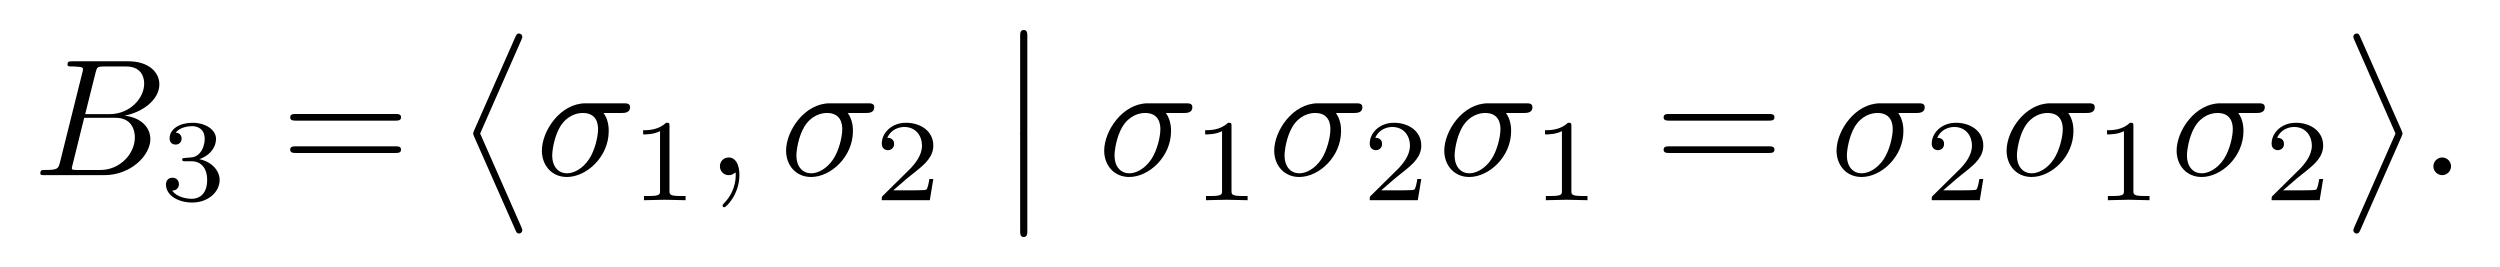
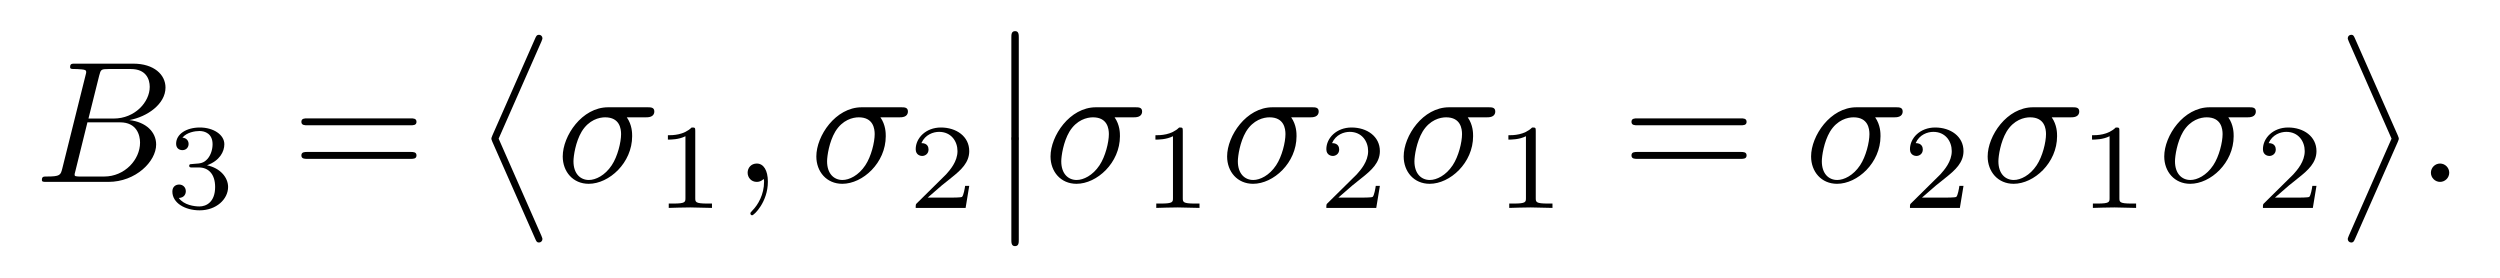
- <svg xmlns="http://www.w3.org/2000/svg" xmlns:xlink="http://www.w3.org/1999/xlink" version="1.1" width="149.335pt" height="15.94pt" viewBox="0 0 149.335 15.94">
+ <svg xmlns="http://www.w3.org/2000/svg" xmlns:xlink="http://www.w3.org/1999/xlink" version="1.1" width="143.8pt" height="15.94pt" viewBox="0 0 143.8 15.94">
  <defs>
    <path id="g3-1" d="M3.496 11.334C3.566 11.494 3.596 11.554 3.715 11.554C3.825 11.554 3.914 11.464 3.914 11.354C3.914 11.344 3.914 11.295 3.855 11.165L1.394 5.578L3.855-.01C3.914-.139 3.914-.189 3.914-.199C3.914-.309 3.825-.398 3.715-.398C3.586-.398 3.556-.319 3.496-.189L1.036 5.388C.976 5.518 .976 5.568 .976 5.578S.976 5.637 1.036 5.767L3.496 11.334Z" />
    <path id="g3-2" d="M3.297 5.578L.837 11.165C.777 11.295 .777 11.344 .777 11.354C.777 11.464 .867 11.554 .976 11.554C1.106 11.554 1.135 11.474 1.195 11.344L3.655 5.767C3.715 5.637 3.715 5.588 3.715 5.578S3.715 5.518 3.655 5.388L1.195-.179C1.125-.339 1.096-.398 .976-.398C.867-.398 .777-.309 .777-.199C.777-.189 .777-.139 .837-.01L3.297 5.578Z" />
    <path id="g3-3" d="M1.444 5.817C1.444 5.976 1.444 6.185 1.653 6.185C1.872 6.185 1.872 5.986 1.872 5.817V.159C1.872 0 1.872-.209 1.663-.209C1.444-.209 1.444-.01 1.444 .159V5.817Z" />
    <path id="g2-1" d="M6.843-3.257C6.992-3.257 7.181-3.257 7.181-3.456S6.992-3.655 6.852-3.655H.886C.747-3.655 .558-3.655 .558-3.456S.747-3.257 .896-3.257H6.843ZM6.852-1.325C6.992-1.325 7.181-1.325 7.181-1.524S6.992-1.723 6.843-1.723H.896C.747-1.723 .558-1.723 .558-1.524S.747-1.325 .886-1.325H6.852Z" />
    <path id="g1-1" d="M2.335-4.433C2.335-4.621 2.321-4.628 2.126-4.628C1.68-4.189 1.046-4.182 .76-4.182V-3.931C.927-3.931 1.387-3.931 1.77-4.126V-.572C1.77-.342 1.77-.251 1.073-.251H.809V0C.934-.007 1.791-.028 2.049-.028C2.265-.028 3.143-.007 3.297 0V-.251H3.032C2.335-.251 2.335-.342 2.335-.572V-4.433Z" />
    <path id="g1-2" d="M3.52-1.269H3.283C3.262-1.115 3.192-.704 3.102-.634C3.046-.592 2.509-.592 2.412-.592H1.129C1.861-1.241 2.105-1.436 2.523-1.763C3.039-2.175 3.52-2.607 3.52-3.269C3.52-4.112 2.781-4.628 1.889-4.628C1.025-4.628 .439-4.022 .439-3.38C.439-3.025 .739-2.99 .809-2.99C.976-2.99 1.178-3.109 1.178-3.36C1.178-3.485 1.129-3.729 .767-3.729C.983-4.224 1.457-4.377 1.784-4.377C2.481-4.377 2.844-3.833 2.844-3.269C2.844-2.663 2.412-2.182 2.189-1.931L.509-.272C.439-.209 .439-.195 .439 0H3.311L3.52-1.269Z" />
    <path id="g1-3" d="M1.903-2.328C2.446-2.328 2.837-1.952 2.837-1.206C2.837-.342 2.335-.084 1.931-.084C1.652-.084 1.039-.16 .746-.572C1.073-.585 1.15-.815 1.15-.962C1.15-1.185 .983-1.345 .767-1.345C.572-1.345 .376-1.227 .376-.941C.376-.286 1.101 .139 1.945 .139C2.913 .139 3.583-.509 3.583-1.206C3.583-1.749 3.136-2.293 2.37-2.453C3.102-2.718 3.367-3.241 3.367-3.666C3.367-4.217 2.732-4.628 1.959-4.628S.592-4.252 .592-3.694C.592-3.457 .746-3.325 .955-3.325C1.171-3.325 1.31-3.485 1.31-3.68C1.31-3.882 1.171-4.029 .955-4.043C1.199-4.349 1.68-4.426 1.938-4.426C2.251-4.426 2.69-4.273 2.69-3.666C2.69-3.373 2.593-3.053 2.412-2.837C2.182-2.572 1.986-2.558 1.638-2.537C1.464-2.523 1.45-2.523 1.415-2.516C1.401-2.516 1.345-2.502 1.345-2.426C1.345-2.328 1.408-2.328 1.526-2.328H1.903Z" />
    <path id="g0-1" d="M5.159-3.715C5.289-3.715 5.647-3.715 5.647-4.054C5.647-4.293 5.438-4.293 5.259-4.293H2.988C1.484-4.293 .378-2.649 .378-1.464C.378-.588 .966 .11 1.872 .11C3.048 .11 4.372-1.096 4.372-2.629C4.372-2.799 4.372-3.277 4.064-3.715H5.159ZM1.882-.11C1.394-.11 .996-.468 .996-1.185C.996-1.484 1.116-2.301 1.464-2.888C1.882-3.576 2.48-3.715 2.819-3.715C3.655-3.715 3.735-3.058 3.735-2.749C3.735-2.281 3.536-1.464 3.197-.956C2.809-.369 2.271-.11 1.882-.11Z" />
    <path id="g0-2" d="M1.912-.528C1.912-.817 1.673-1.056 1.384-1.056S.857-.817 .857-.528S1.096 0 1.384 0S1.912-.239 1.912-.528Z" />
    <path id="g0-3" d="M2.022-.01C2.022-.667 1.773-1.056 1.384-1.056C1.056-1.056 .857-.807 .857-.528C.857-.259 1.056 0 1.384 0C1.504 0 1.633-.04 1.733-.129C1.763-.149 1.773-.159 1.783-.159S1.803-.149 1.803-.01C1.803 .727 1.454 1.325 1.125 1.653C1.016 1.763 1.016 1.783 1.016 1.813C1.016 1.882 1.066 1.922 1.116 1.922C1.225 1.922 2.022 1.155 2.022-.01Z" />
    <path id="g0-4" d="M1.594-.777C1.494-.388 1.474-.309 .687-.309C.518-.309 .418-.309 .418-.11C.418 0 .508 0 .687 0H4.243C5.817 0 6.992-1.175 6.992-2.151C6.992-2.868 6.414-3.446 5.448-3.556C6.484-3.745 7.53-4.482 7.53-5.428C7.53-6.165 6.872-6.803 5.677-6.803H2.331C2.141-6.803 2.042-6.803 2.042-6.603C2.042-6.494 2.131-6.494 2.321-6.494C2.341-6.494 2.53-6.494 2.699-6.474C2.878-6.454 2.968-6.444 2.968-6.315C2.968-6.275 2.958-6.245 2.928-6.125L1.594-.777ZM3.098-3.645L3.715-6.115C3.805-6.464 3.825-6.494 4.253-6.494H5.538C6.414-6.494 6.623-5.906 6.623-5.468C6.623-4.592 5.767-3.645 4.552-3.645H3.098ZM2.649-.309C2.51-.309 2.49-.309 2.43-.319C2.331-.329 2.301-.339 2.301-.418C2.301-.448 2.301-.468 2.351-.647L3.038-3.426H4.92C5.876-3.426 6.066-2.689 6.066-2.261C6.066-1.275 5.179-.309 4.004-.309H2.649Z" />
  </defs>
  <g id="page1">
    <g transform="matrix(.999739 0 0 .999739 0 15.94)">
      <use x="1.992" y="-5.479" xlink:href="#g0-4" />
    </g>
    <g transform="matrix(.999455 0 0 .999455 0 15.94)">
      <use x="9.544" y="-3.983" xlink:href="#g1-3" />
    </g>
    <g transform="matrix(.999739 0 0 .999739 0 15.94)">
      <use x="16.782" y="-5.479" xlink:href="#g2-1" />
      <use x="27.295" y="-13.545" xlink:href="#g3-1" />
      <use x="31.999" y="-5.479" xlink:href="#g0-1" />
    </g>
    <g transform="matrix(.999455 0 0 .999455 0 15.94)">
      <use x="37.678" y="-3.983" xlink:href="#g1-1" />
    </g>
    <g transform="matrix(.999739 0 0 .999739 0 15.94)">
      <use x="42.158" y="-5.479" xlink:href="#g0-3" />
      <use x="46.59" y="-5.479" xlink:href="#g0-1" />
    </g>
    <g transform="matrix(.999455 0 0 .999455 0 15.94)">
      <use x="52.261" y="-3.983" xlink:href="#g1-2" />
    </g>
    <g transform="matrix(.999739 0 0 .999739 0 15.94)">
-       <use x="59.51" y="-13.944" xlink:href="#g3-3" />
-       <use x="59.51" y="-7.968" xlink:href="#g3-3" />
-       <use x="65.597" y="-5.479" xlink:href="#g0-1" />
+       <use x="56.744" y="-13.944" xlink:href="#g3-3" />
+       <use x="56.744" y="-7.968" xlink:href="#g3-3" />
+       <use x="60.064" y="-5.479" xlink:href="#g0-1" />
    </g>
    <g transform="matrix(.999455 0 0 .999455 0 15.94)">
-       <use x="71.268" y="-3.983" xlink:href="#g1-1" />
+       <use x="65.736" y="-3.983" xlink:href="#g1-1" />
    </g>
    <g transform="matrix(.999739 0 0 .999739 0 15.94)">
-       <use x="75.756" y="-5.479" xlink:href="#g0-1" />
+       <use x="70.224" y="-5.479" xlink:href="#g0-1" />
    </g>
    <g transform="matrix(.999455 0 0 .999455 0 15.94)">
-       <use x="81.425" y="-3.983" xlink:href="#g1-2" />
+       <use x="75.894" y="-3.983" xlink:href="#g1-2" />
    </g>
    <g transform="matrix(.999739 0 0 .999739 0 15.94)">
-       <use x="85.917" y="-5.479" xlink:href="#g0-1" />
+       <use x="80.383" y="-5.479" xlink:href="#g0-1" />
    </g>
    <g transform="matrix(.999455 0 0 .999455 0 15.94)">
-       <use x="91.581" y="-3.983" xlink:href="#g1-1" />
+       <use x="86.05" y="-3.983" xlink:href="#g1-1" />
    </g>
    <g transform="matrix(.999739 0 0 .999739 0 15.94)">
-       <use x="98.842" y="-5.479" xlink:href="#g2-1" />
-       <use x="109.355" y="-5.479" xlink:href="#g0-1" />
+       <use x="93.309" y="-5.479" xlink:href="#g2-1" />
+       <use x="103.823" y="-5.479" xlink:href="#g0-1" />
    </g>
    <g transform="matrix(.999455 0 0 .999455 0 15.94)">
-       <use x="115.014" y="-3.983" xlink:href="#g1-2" />
+       <use x="109.482" y="-3.983" xlink:href="#g1-2" />
    </g>
    <g transform="matrix(.999739 0 0 .999739 0 15.94)">
-       <use x="119.515" y="-5.479" xlink:href="#g0-1" />
+       <use x="113.982" y="-5.479" xlink:href="#g0-1" />
    </g>
    <g transform="matrix(.999455 0 0 .999455 0 15.94)">
-       <use x="125.171" y="-3.983" xlink:href="#g1-1" />
+       <use x="119.639" y="-3.983" xlink:href="#g1-1" />
    </g>
    <g transform="matrix(.999739 0 0 .999739 0 15.94)">
-       <use x="129.674" y="-5.479" xlink:href="#g0-1" />
+       <use x="124.142" y="-5.479" xlink:href="#g0-1" />
    </g>
    <g transform="matrix(.999455 0 0 .999455 0 15.94)">
-       <use x="135.327" y="-3.983" xlink:href="#g1-2" />
+       <use x="129.796" y="-3.983" xlink:href="#g1-2" />
    </g>
    <g transform="matrix(.999739 0 0 .999739 0 15.94)">
-       <use x="139.834" y="-13.545" xlink:href="#g3-2" />
-       <use x="144.537" y="-5.479" xlink:href="#g0-2" />
+       <use x="134.301" y="-13.545" xlink:href="#g3-2" />
+       <use x="139.005" y="-5.479" xlink:href="#g0-2" />
    </g>
  </g>
</svg>
